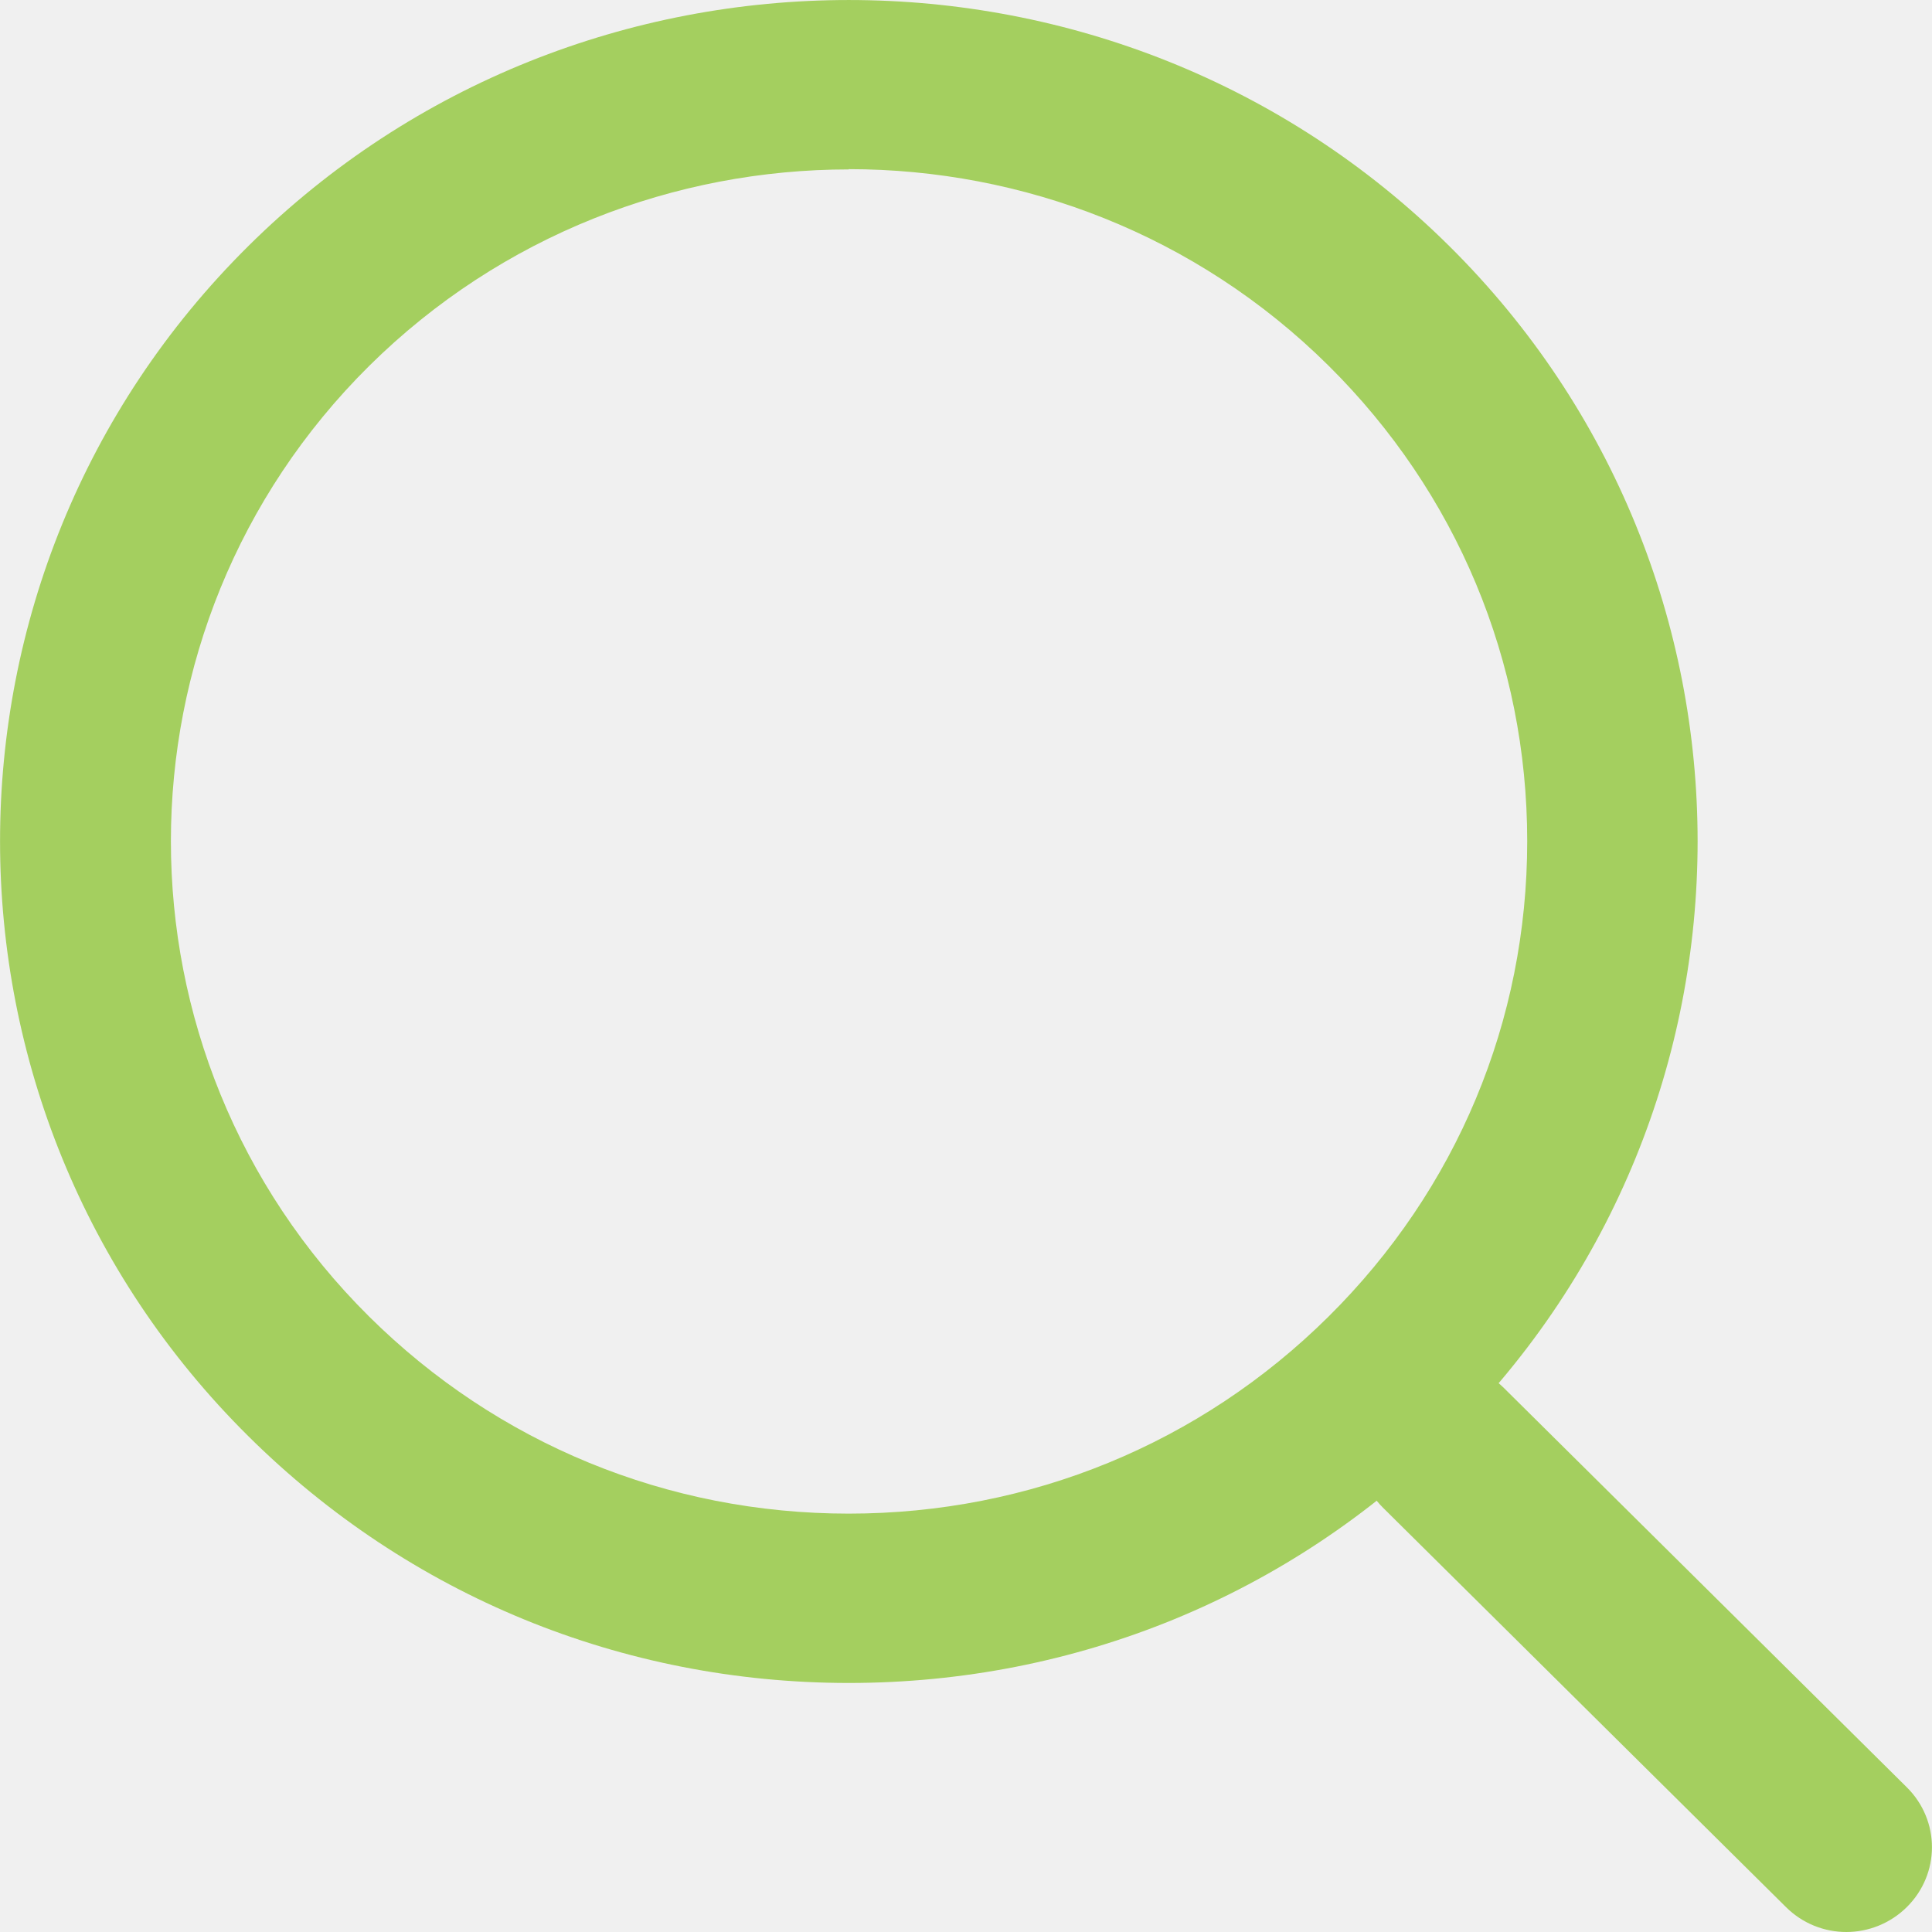
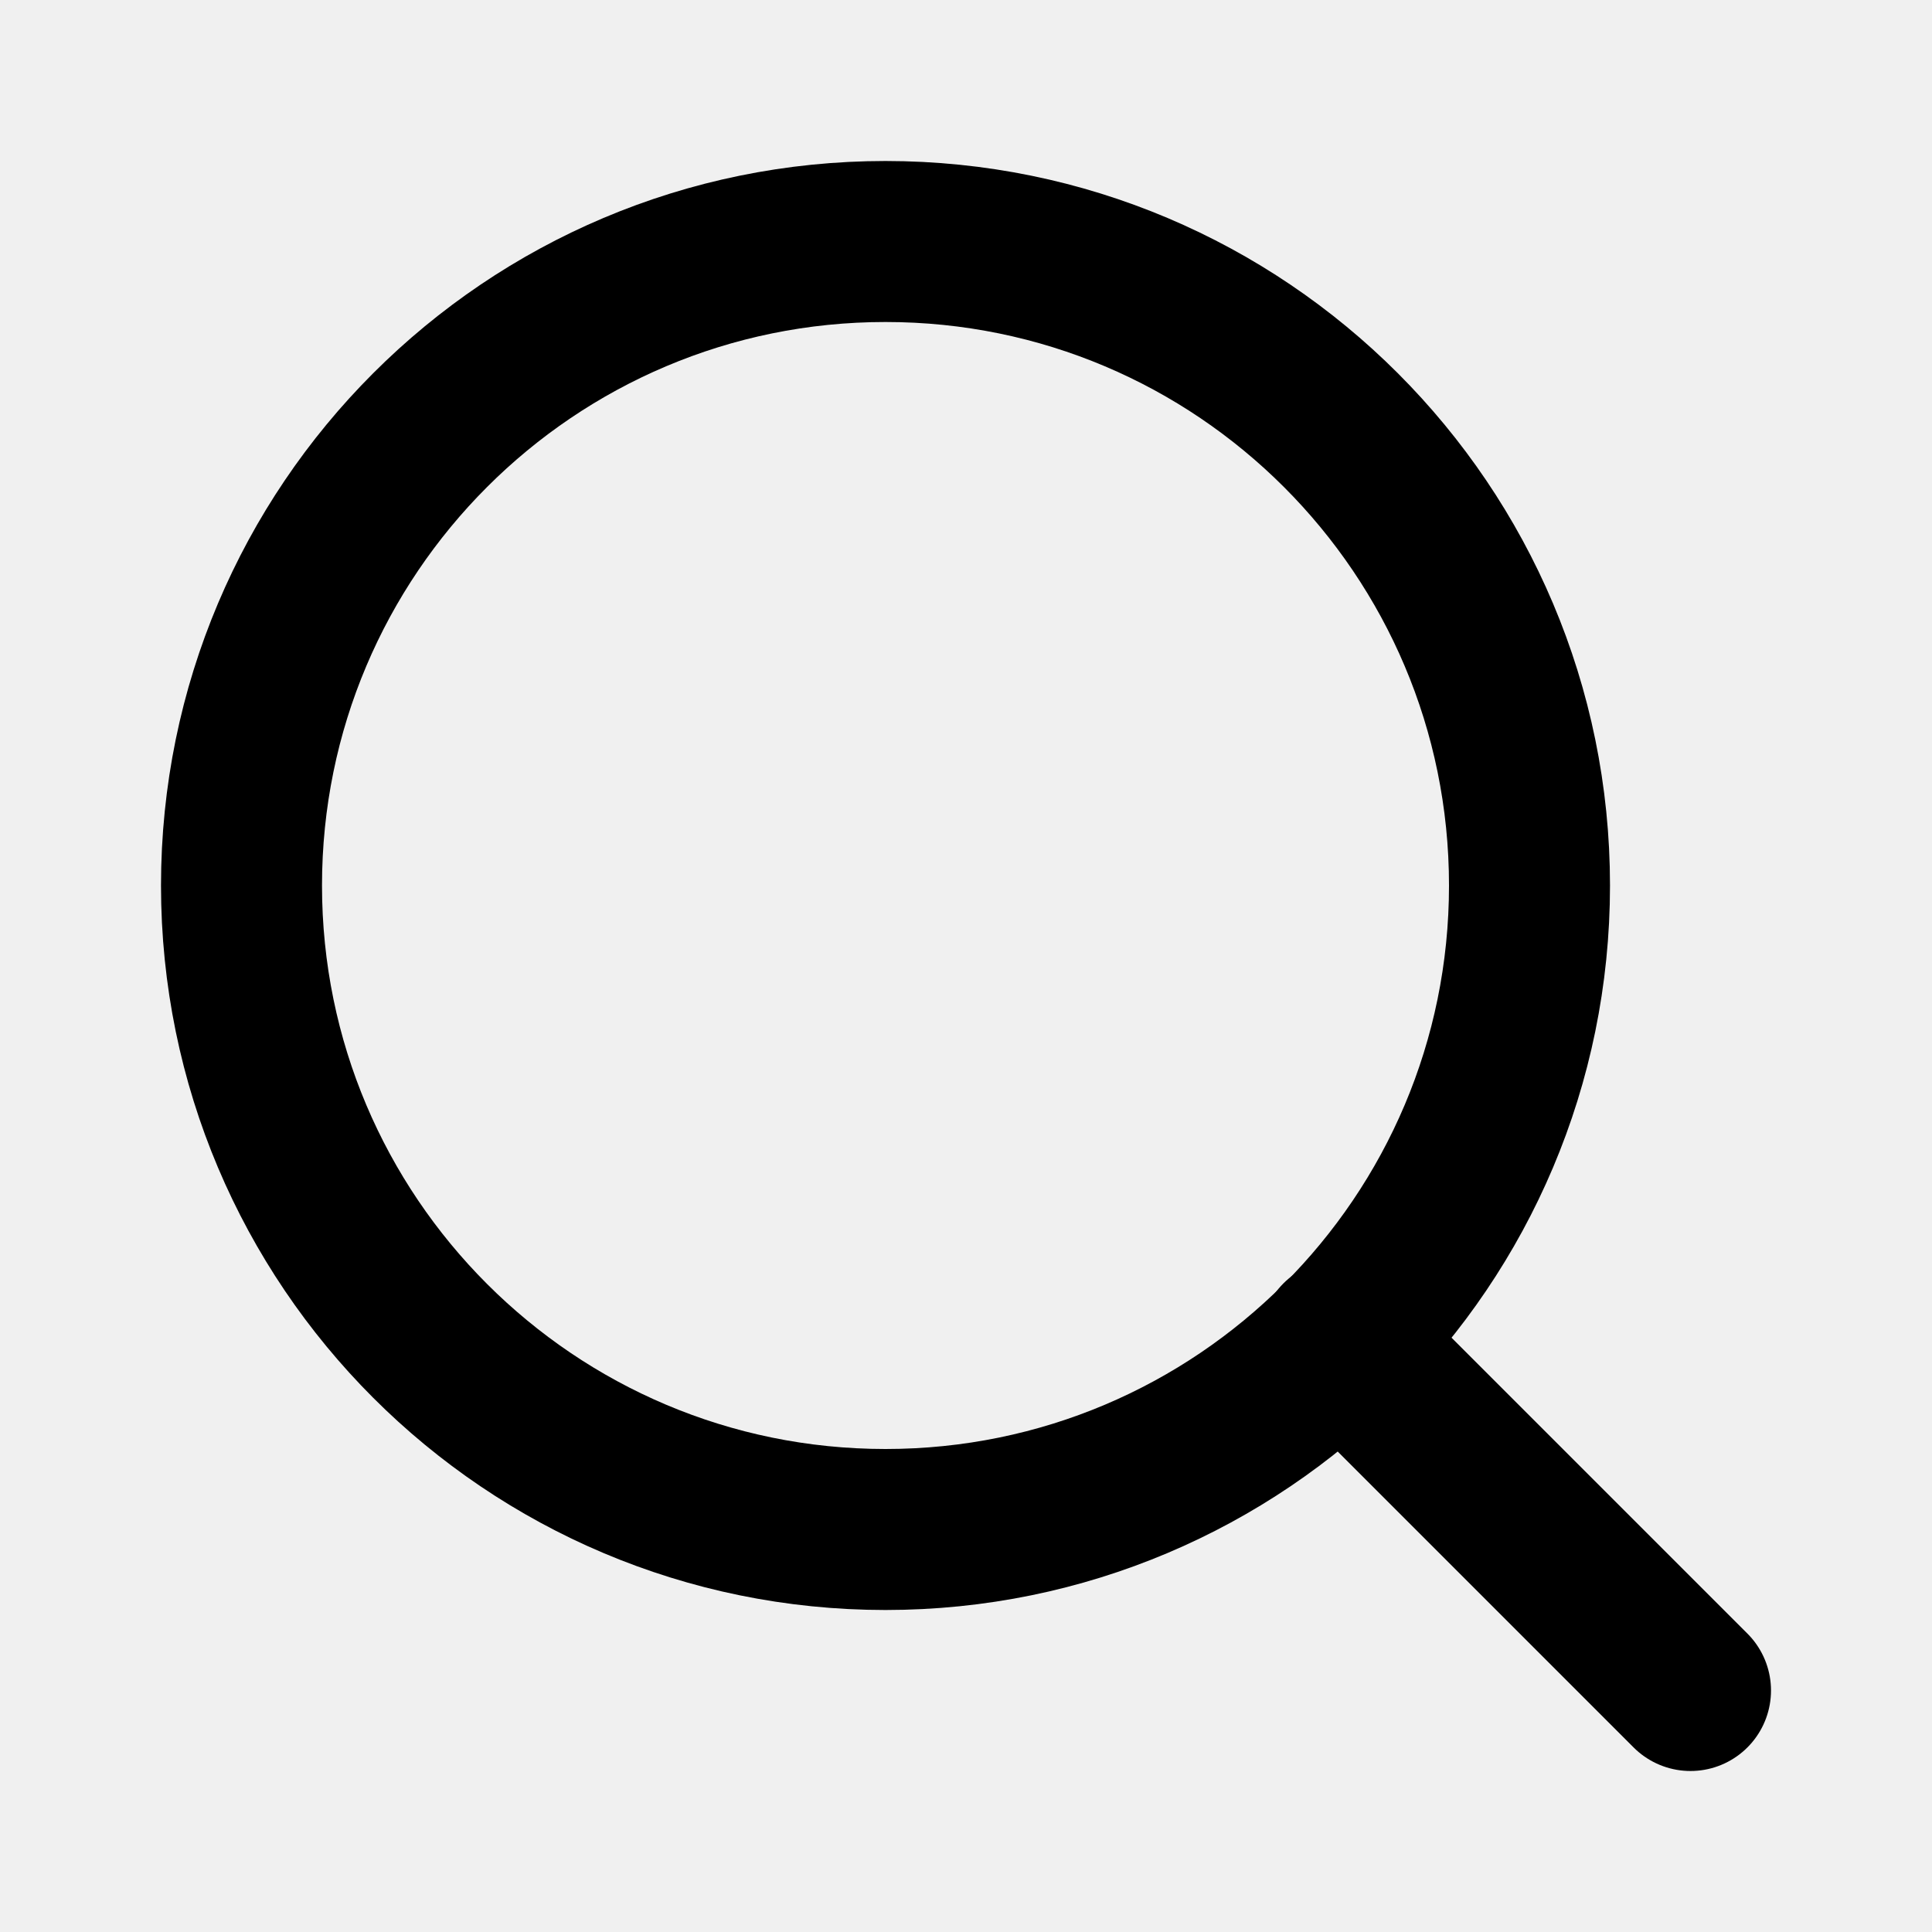
- <svg xmlns="http://www.w3.org/2000/svg" width="30" height="30" viewBox="0 0 29 29" fill="none">
-   <g clip-path="url(#clip0_166_279)">
-     <path d="M12.743 25.262C9.338 25.262 6.139 23.948 3.731 21.561C-1.242 16.636 -1.242 8.619 3.727 3.694C8.697 -1.231 16.785 -1.231 21.755 3.694C26.724 8.619 26.724 16.636 21.755 21.561C19.347 23.948 16.148 25.262 12.739 25.262H12.743ZM12.743 2.543C10.137 2.543 7.528 3.527 5.542 5.492C1.573 9.426 1.573 15.829 5.542 19.763C7.466 21.67 10.02 22.72 12.739 22.72C15.459 22.72 18.017 21.67 19.941 19.763C21.865 17.856 22.924 15.325 22.924 12.626C22.924 9.927 21.865 7.395 19.941 5.488C17.954 3.52 15.349 2.539 12.739 2.539L12.743 2.543Z" fill="#A4CF5F" />
-     <path d="M27.717 29C27.387 29 27.061 28.877 26.808 28.626L20.761 22.633C20.259 22.135 20.259 21.332 20.761 20.835C21.263 20.337 22.073 20.337 22.575 20.835L28.622 26.828C29.125 27.326 29.125 28.128 28.622 28.626C28.373 28.873 28.043 29 27.714 29H27.717Z" fill="#A4CF5F" />
-   </g>
-   <defs>
-     <clipPath id="clip0_166_279">
-       <rect width="30" height="30" fill="white" />
-     </clipPath>
-   </defs>
+ <svg xmlns="http://www.w3.org/2000/svg" width="30" height="30" viewBox="0 0 24 24" fill="none" stroke="currentColor" stroke-width="2" stroke-linecap="round" stroke-linejoin="round" class="feather feather-search">
+   <circle cx="11" cy="11" r="8" />
+   <line x1="21" y1="21" x2="16.65" y2="16.65" />
</svg>
